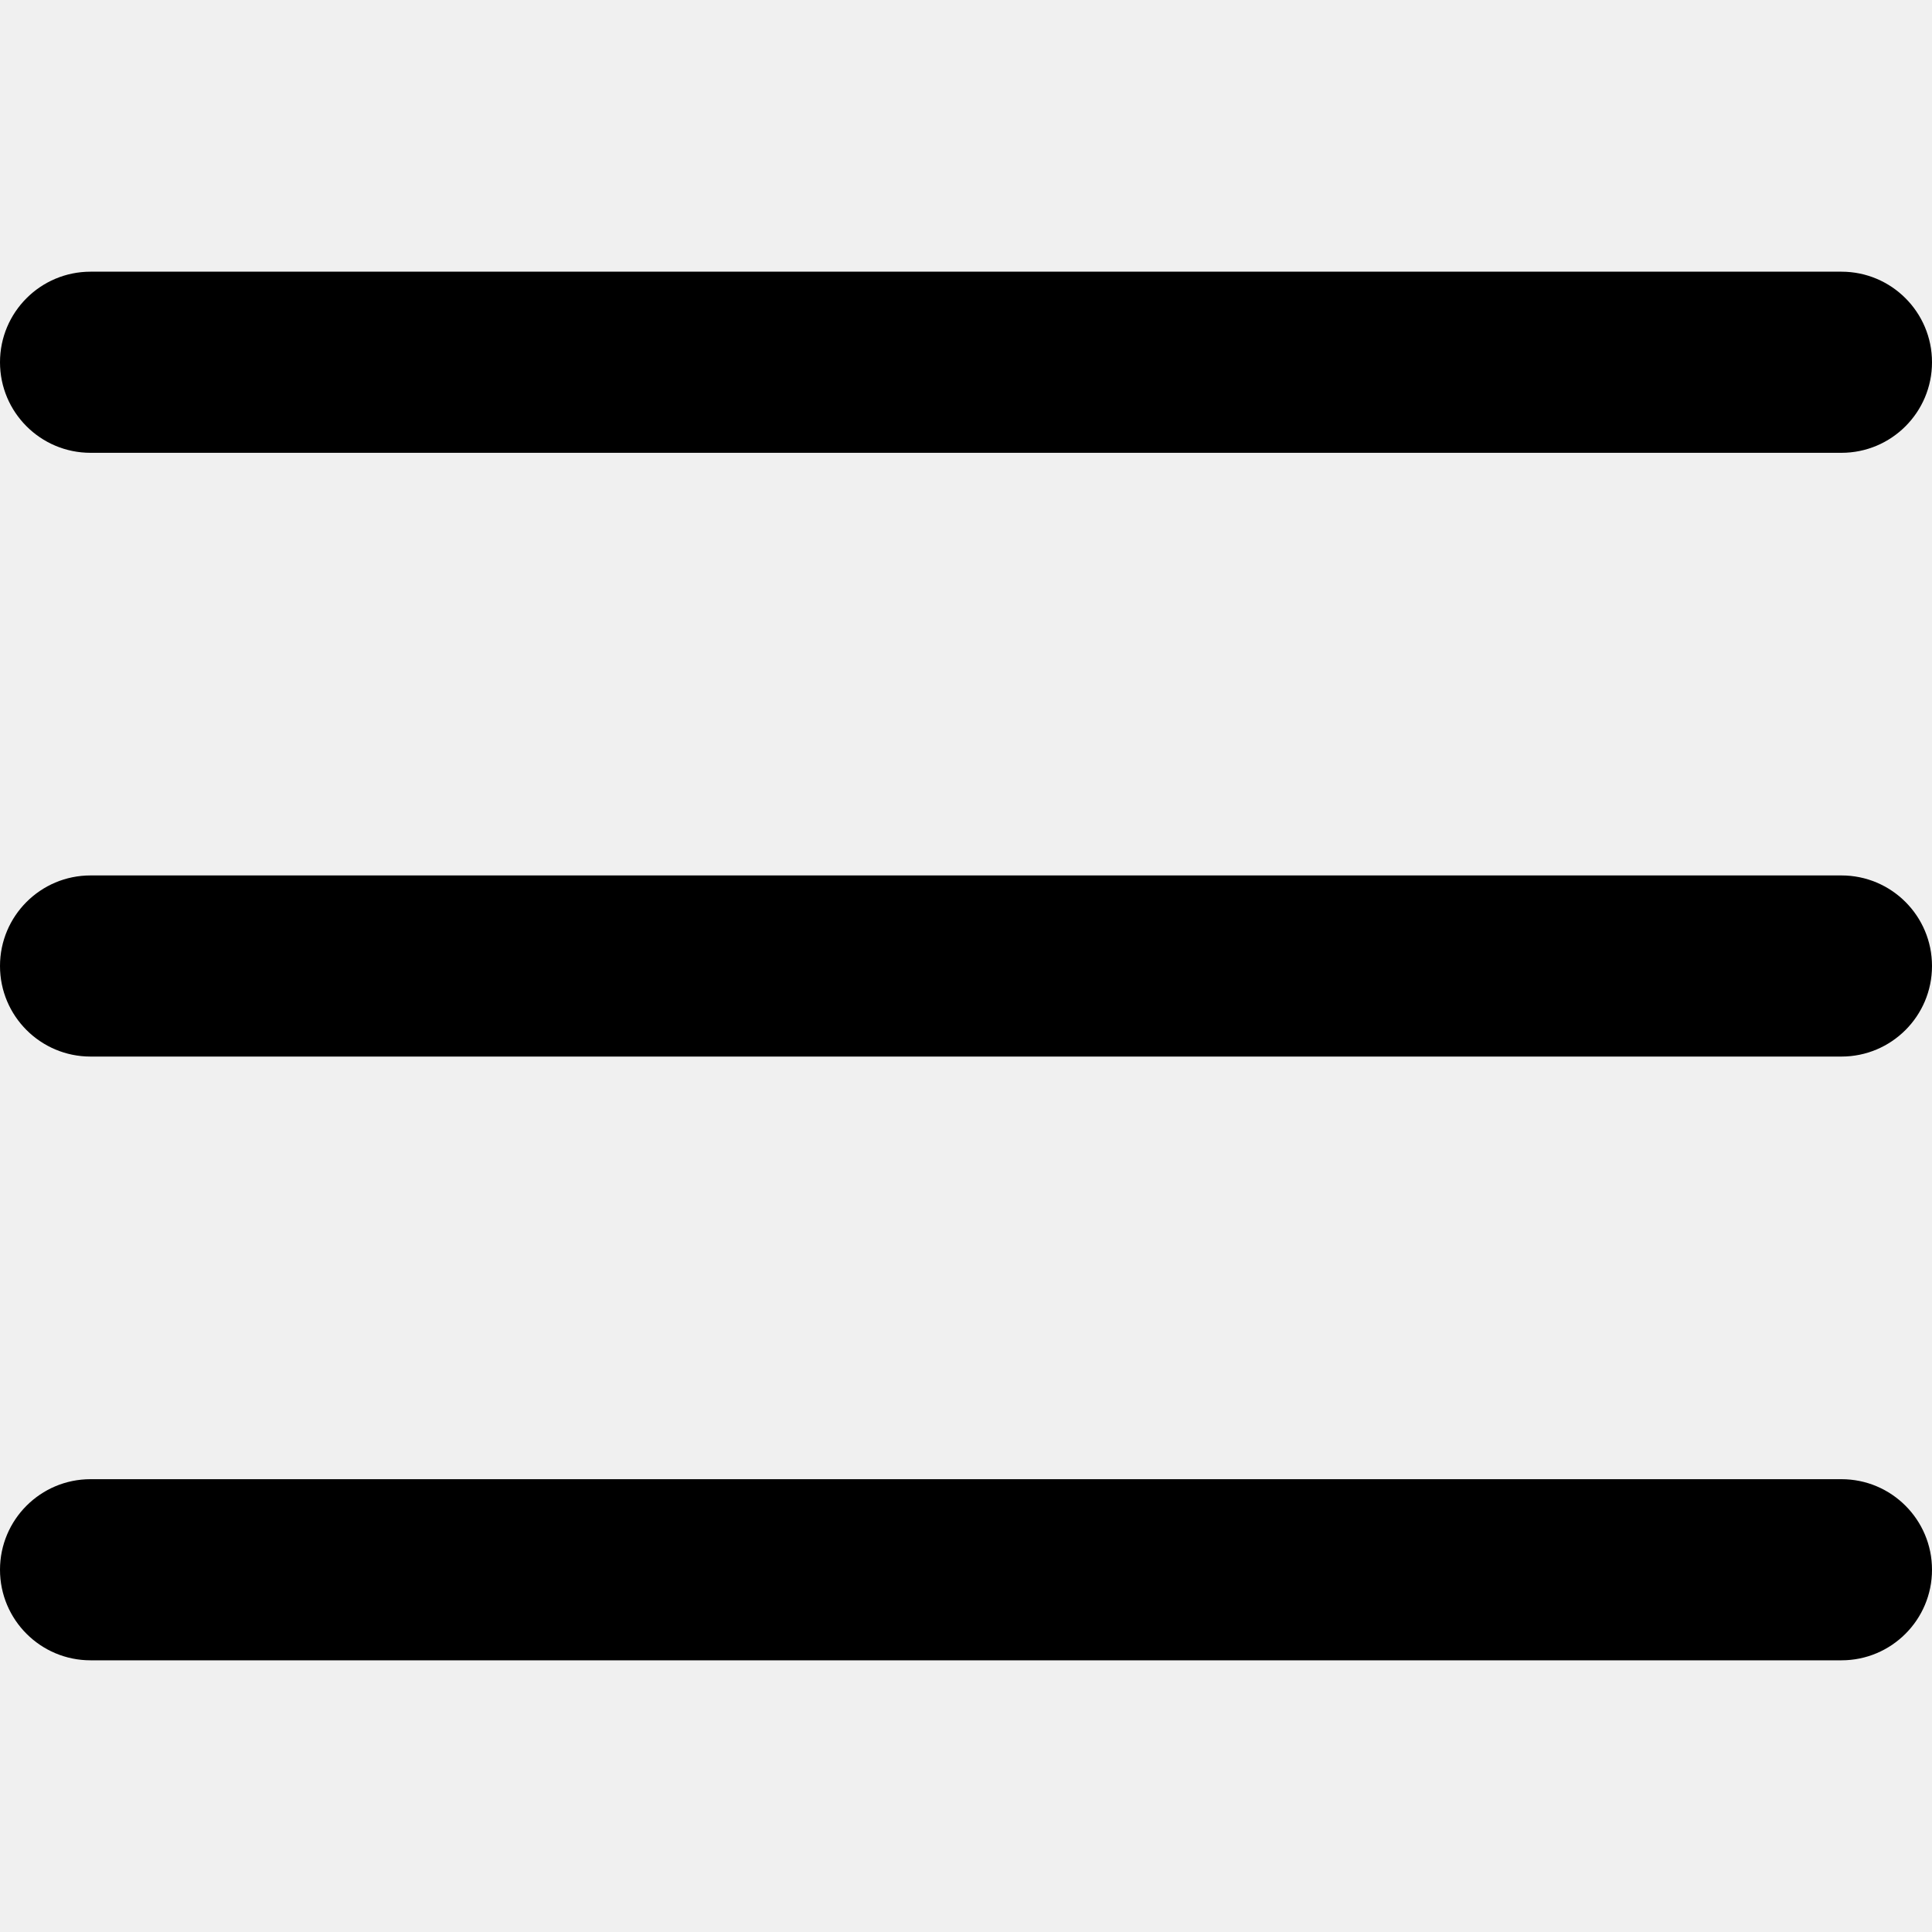
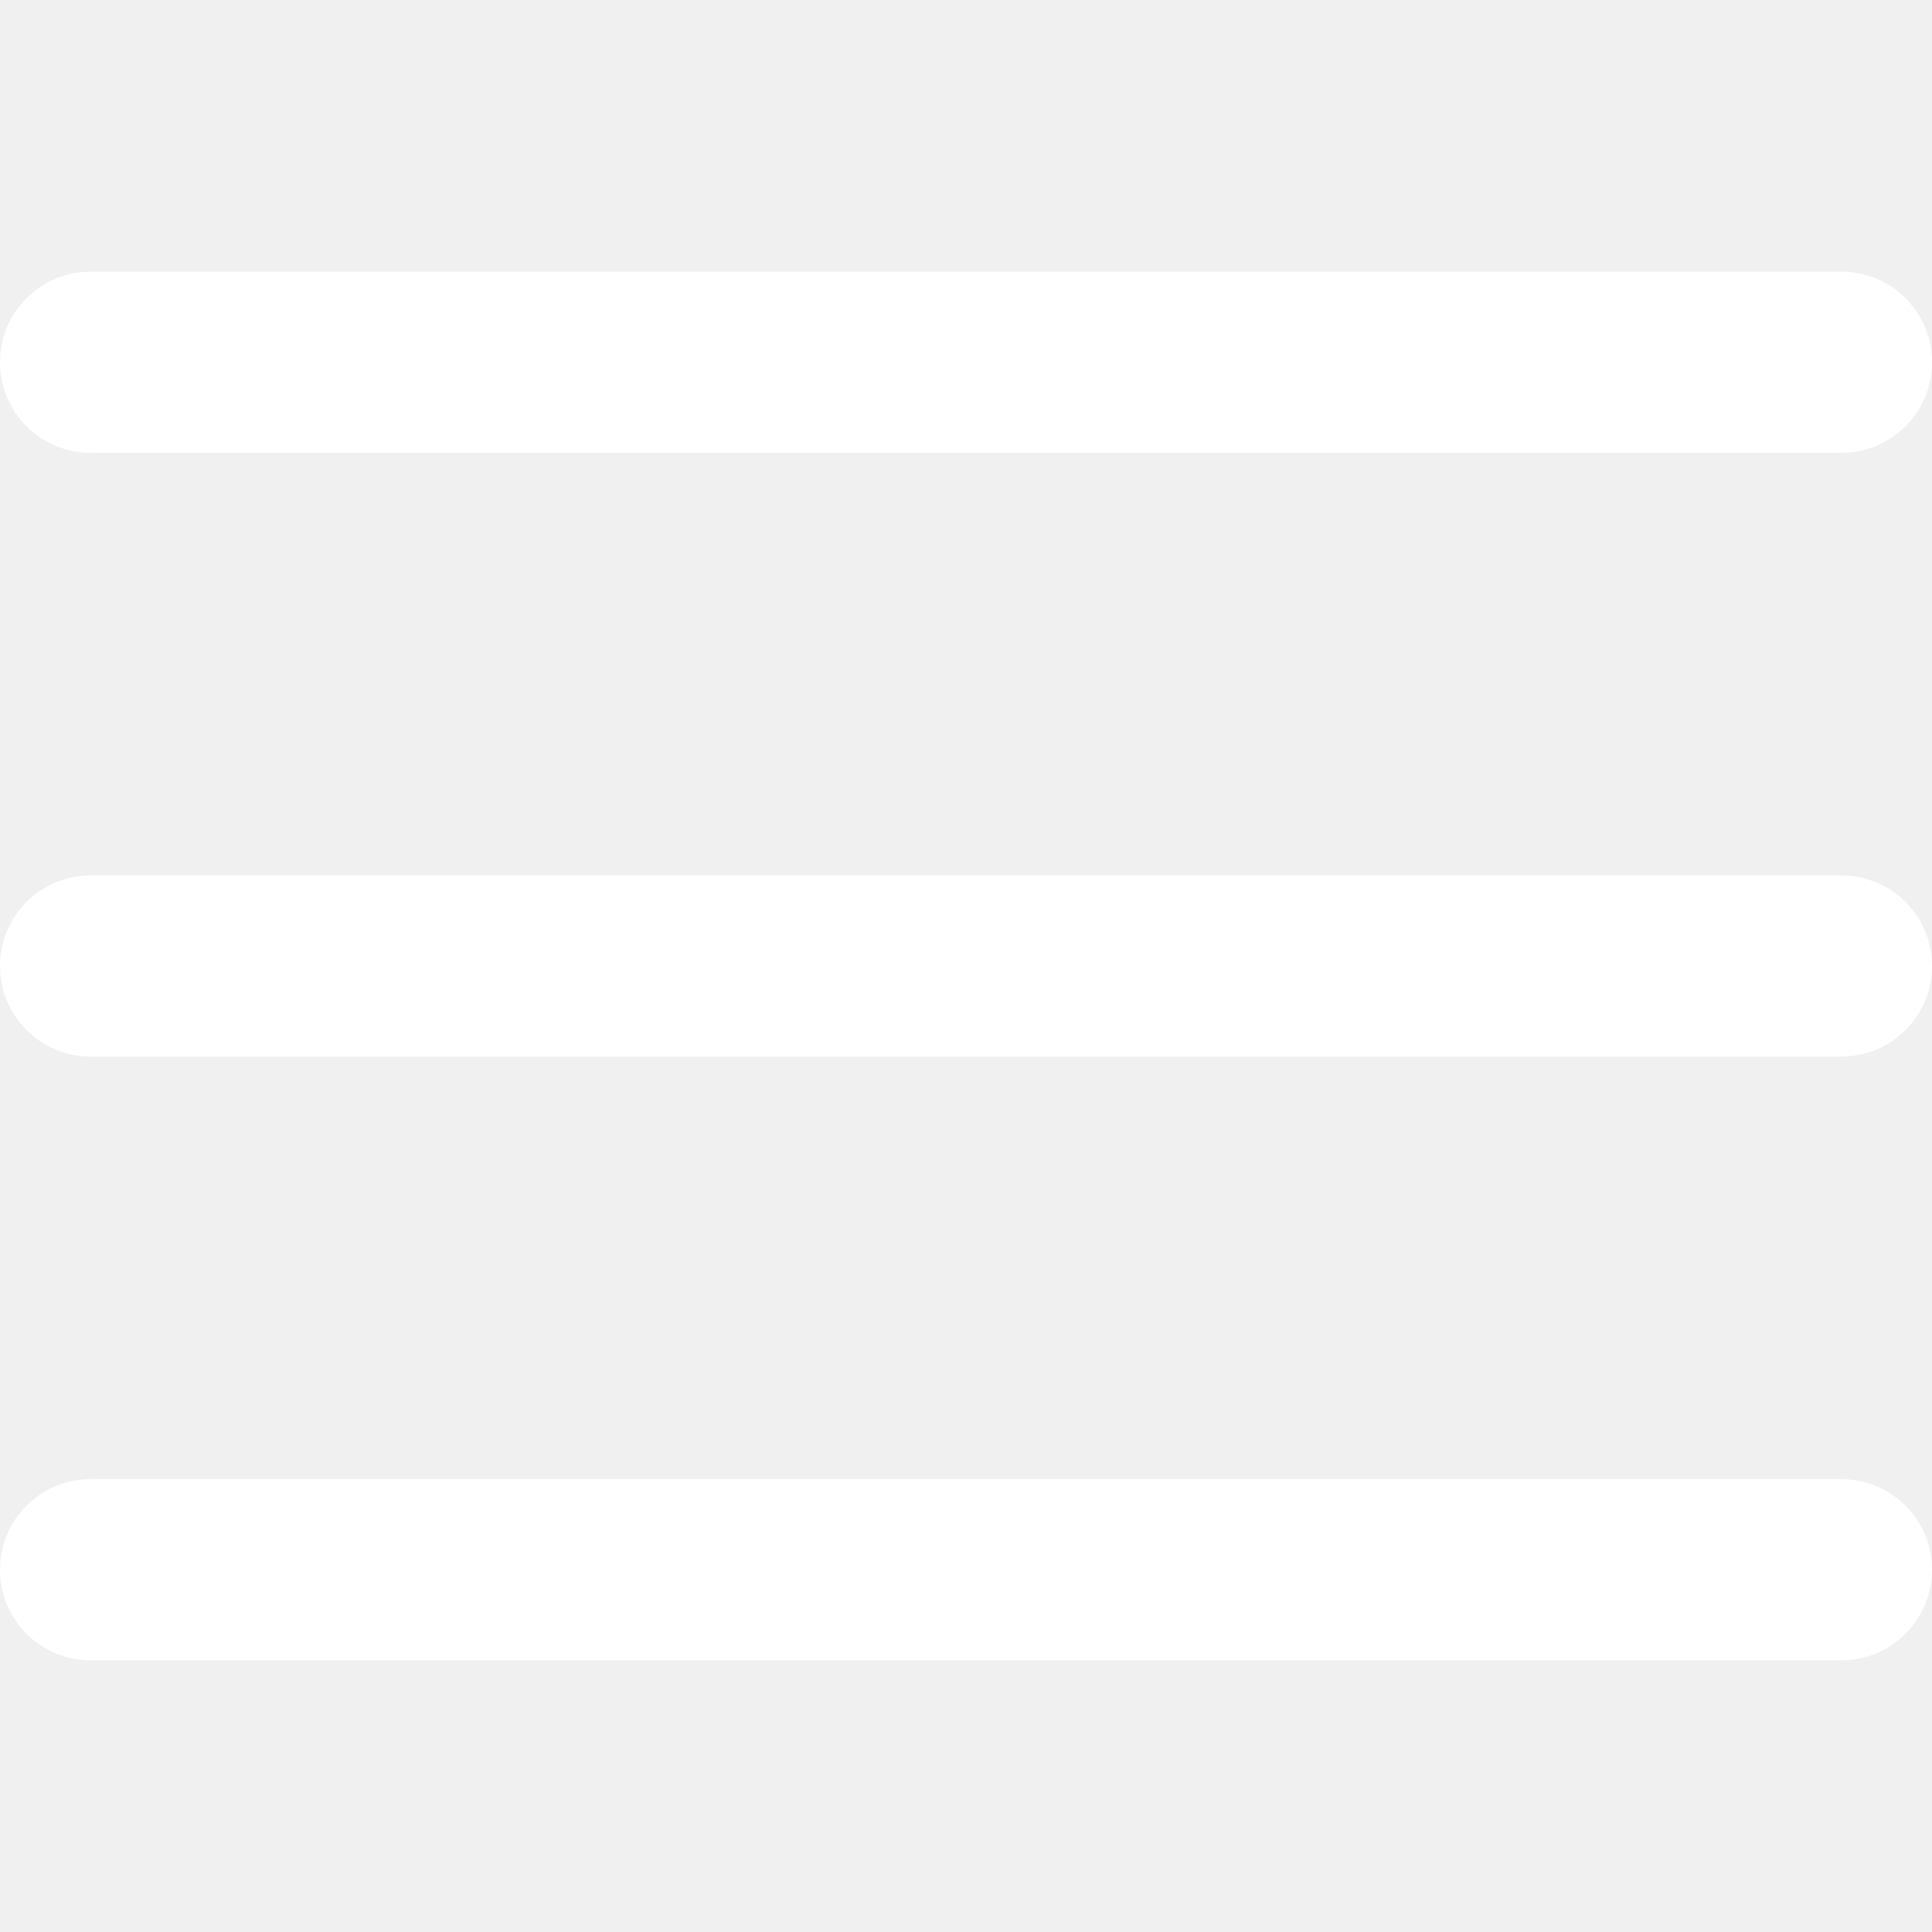
<svg xmlns="http://www.w3.org/2000/svg" viewBox="0 0 512 512" aria-hidden="true" role="img" version="1.1" width="1em" height="1em">
-   <path d="M0 96c0-13.255 10.745-24 24-24h464c13.255 0 24 10.745 24 24s-10.745 24-24 24H24c-13.255 0-24-10.745-24-24zm0 160c0-13.255 10.745-24 24-24h464c13.255 0 24 10.745 24 24s-10.745 24-24 24H24c-13.255 0-24-10.745-24-24zm0 160c0-13.255 10.745-24 24-24h464c13.255 0 24 10.745 24 24s-10.745 24-24 24H24c-13.255 0-24-10.745-24-24z" />
+   <path style="fill:#fff;" d="M0 96c0-13.255 10.745-24 24-24h464c13.255 0 24 10.745 24 24s-10.745 24-24 24H24c-13.255 0-24-10.745-24-24zm0 160c0-13.255 10.745-24 24-24h464c13.255 0 24 10.745 24 24s-10.745 24-24 24H24c-13.255 0-24-10.745-24-24zm0 160c0-13.255 10.745-24 24-24h464c13.255 0 24 10.745 24 24s-10.745 24-24 24H24c-13.255 0-24-10.745-24-24z" />
</svg>
